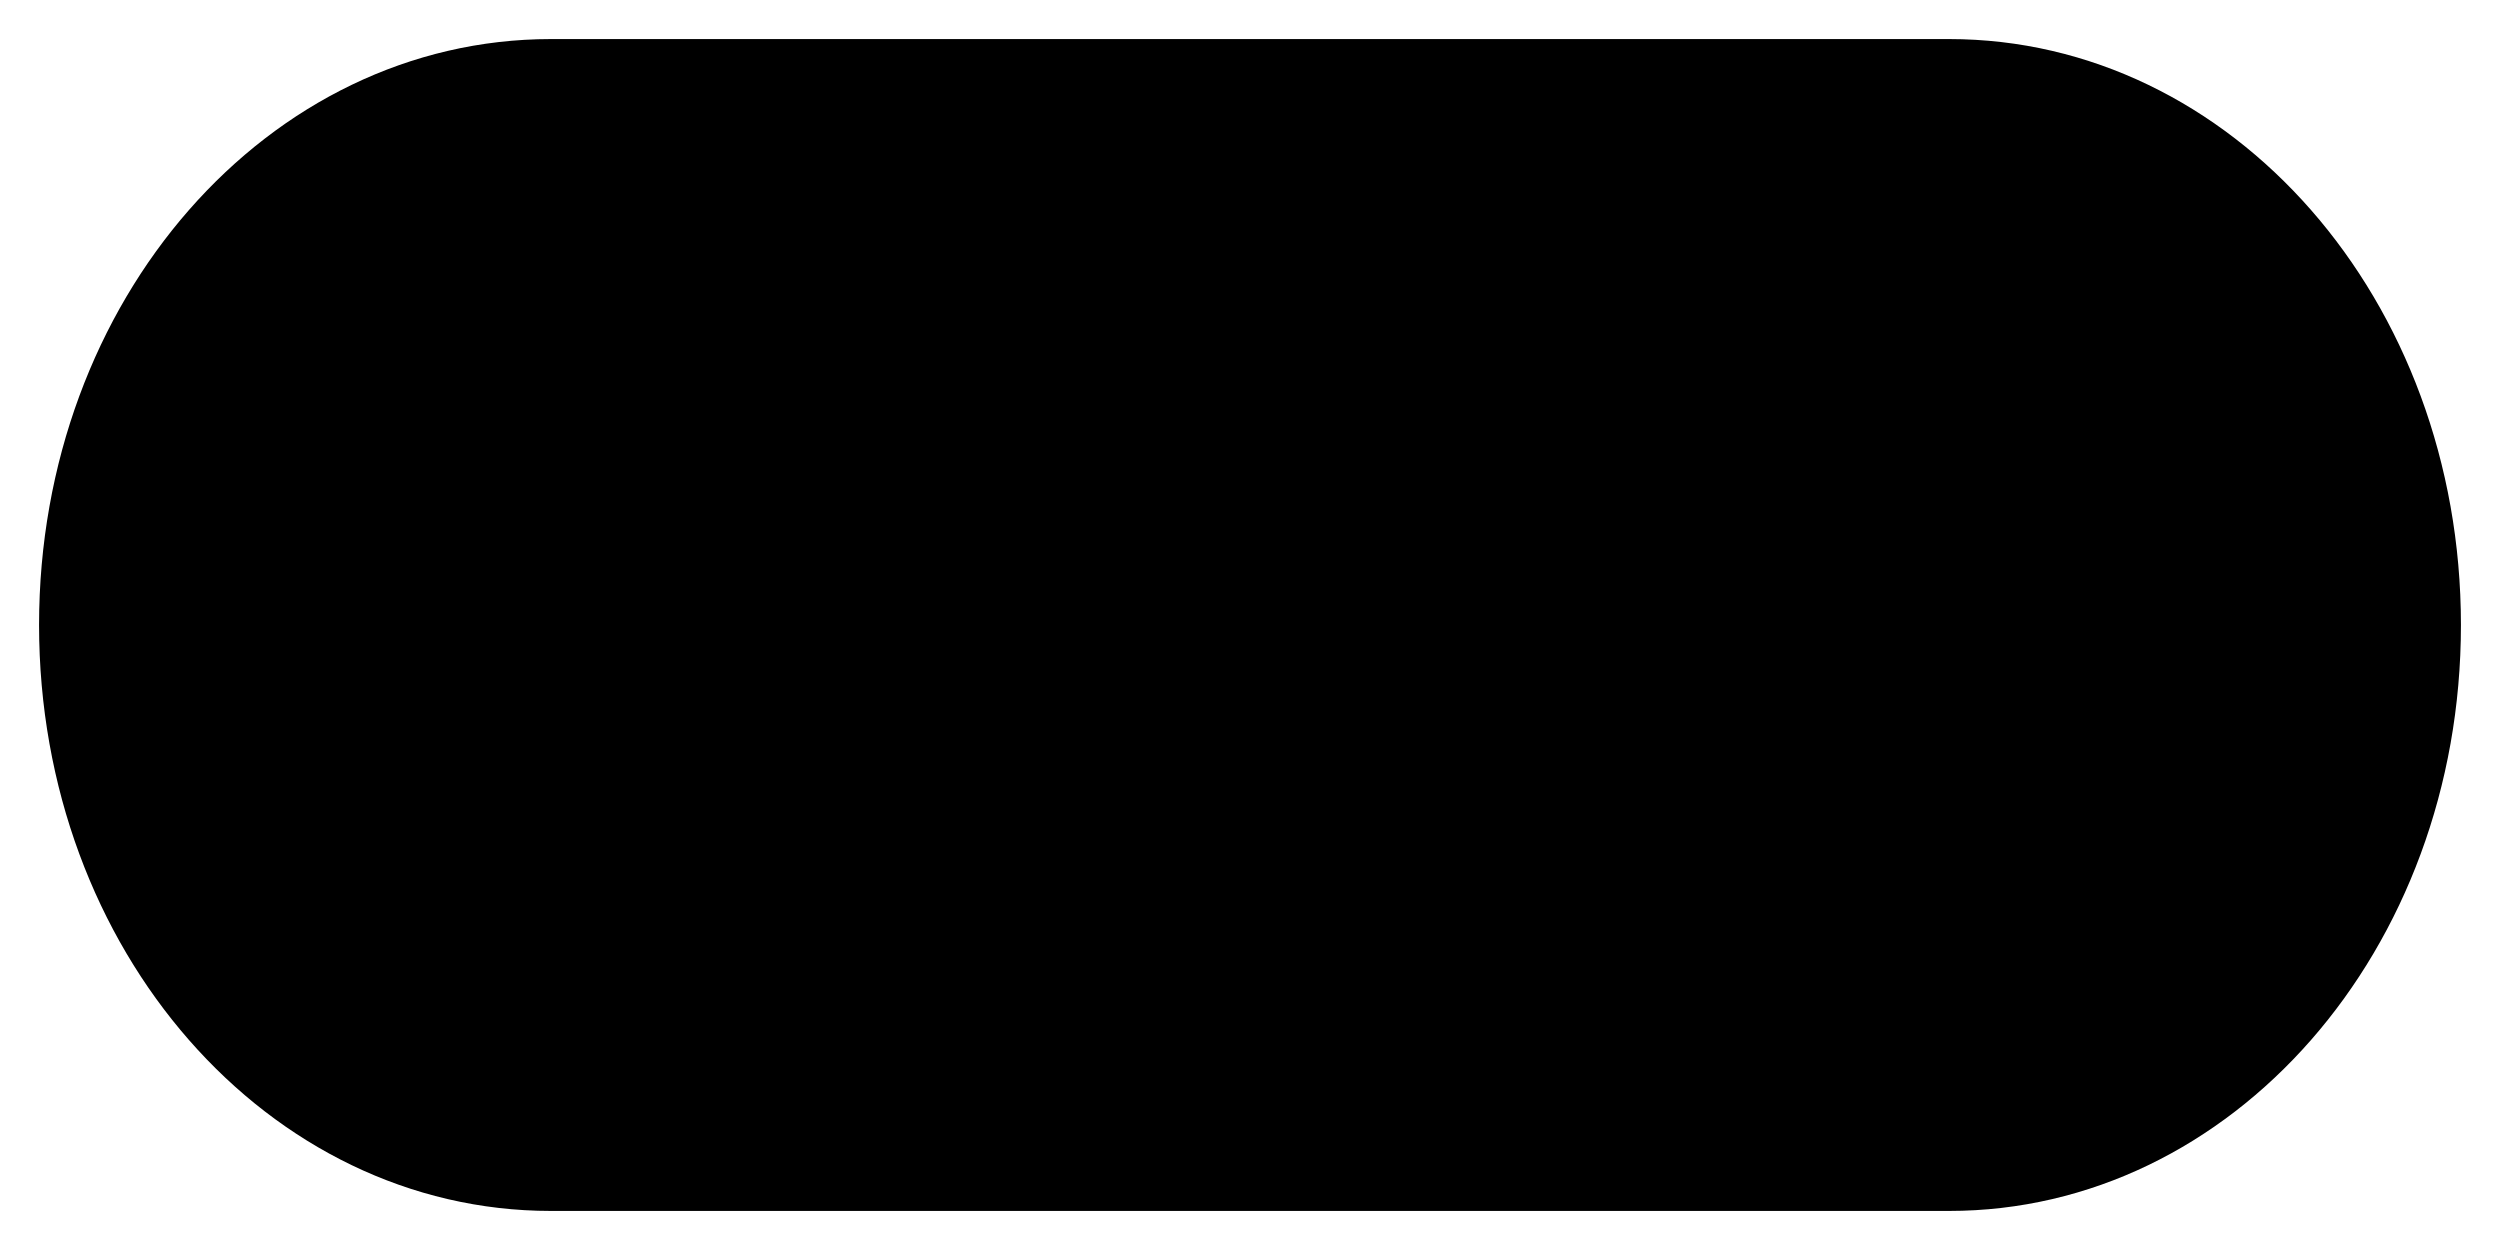
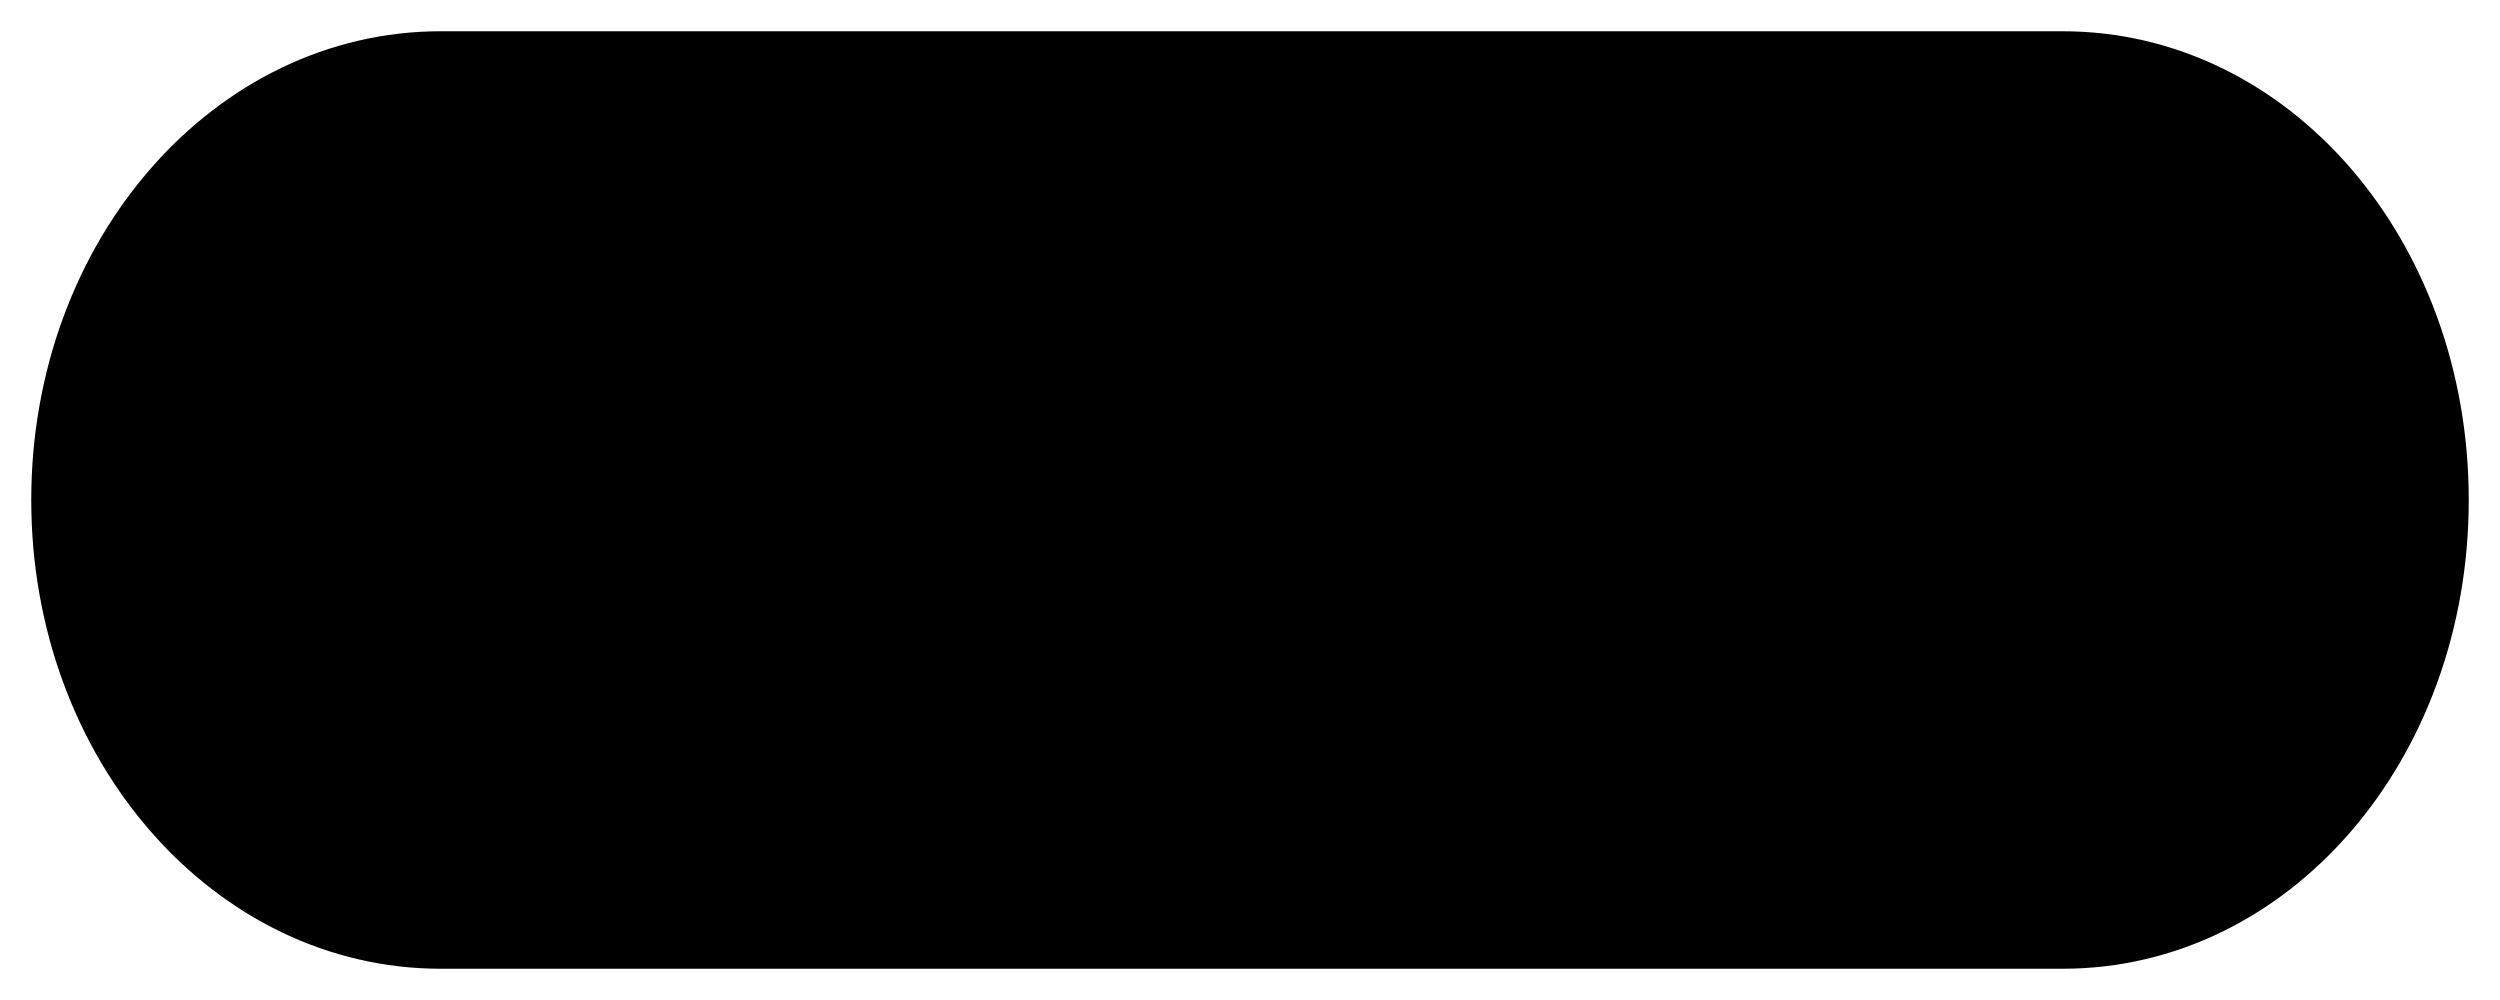
- <svg xmlns="http://www.w3.org/2000/svg" version="1.1" viewBox="0 0 64 32" width="64" height="32">
-   <path class="badge-body" d="M49.896,1l-35.792,0c-7.236,0 -13.104,6.667 -13.104,15c0,8.333 5.868,15 13.104,15l35.792,0c7.236,0 13.104,-6.667 13.104,-15c0,-8.333 -5.868,-15 -13.104,-15Z" stroke-width="1" />
+ <svg xmlns="http://www.w3.org/2000/svg" viewBox="0 0 80 32" version="1.1" width="80" height="32" preserveAspectRatio="none">
+   <path class="badge-body" d="M66,1l-51.896,0c-7.236,0 -13.104,6.667 -13.104,15c0,8.333 5.868,15 13.104,15l51.896,0c7.236,0 13,-6.667 13,-15c0,-8.333 -5.764,-15 -13,-15Z" />
</svg>
